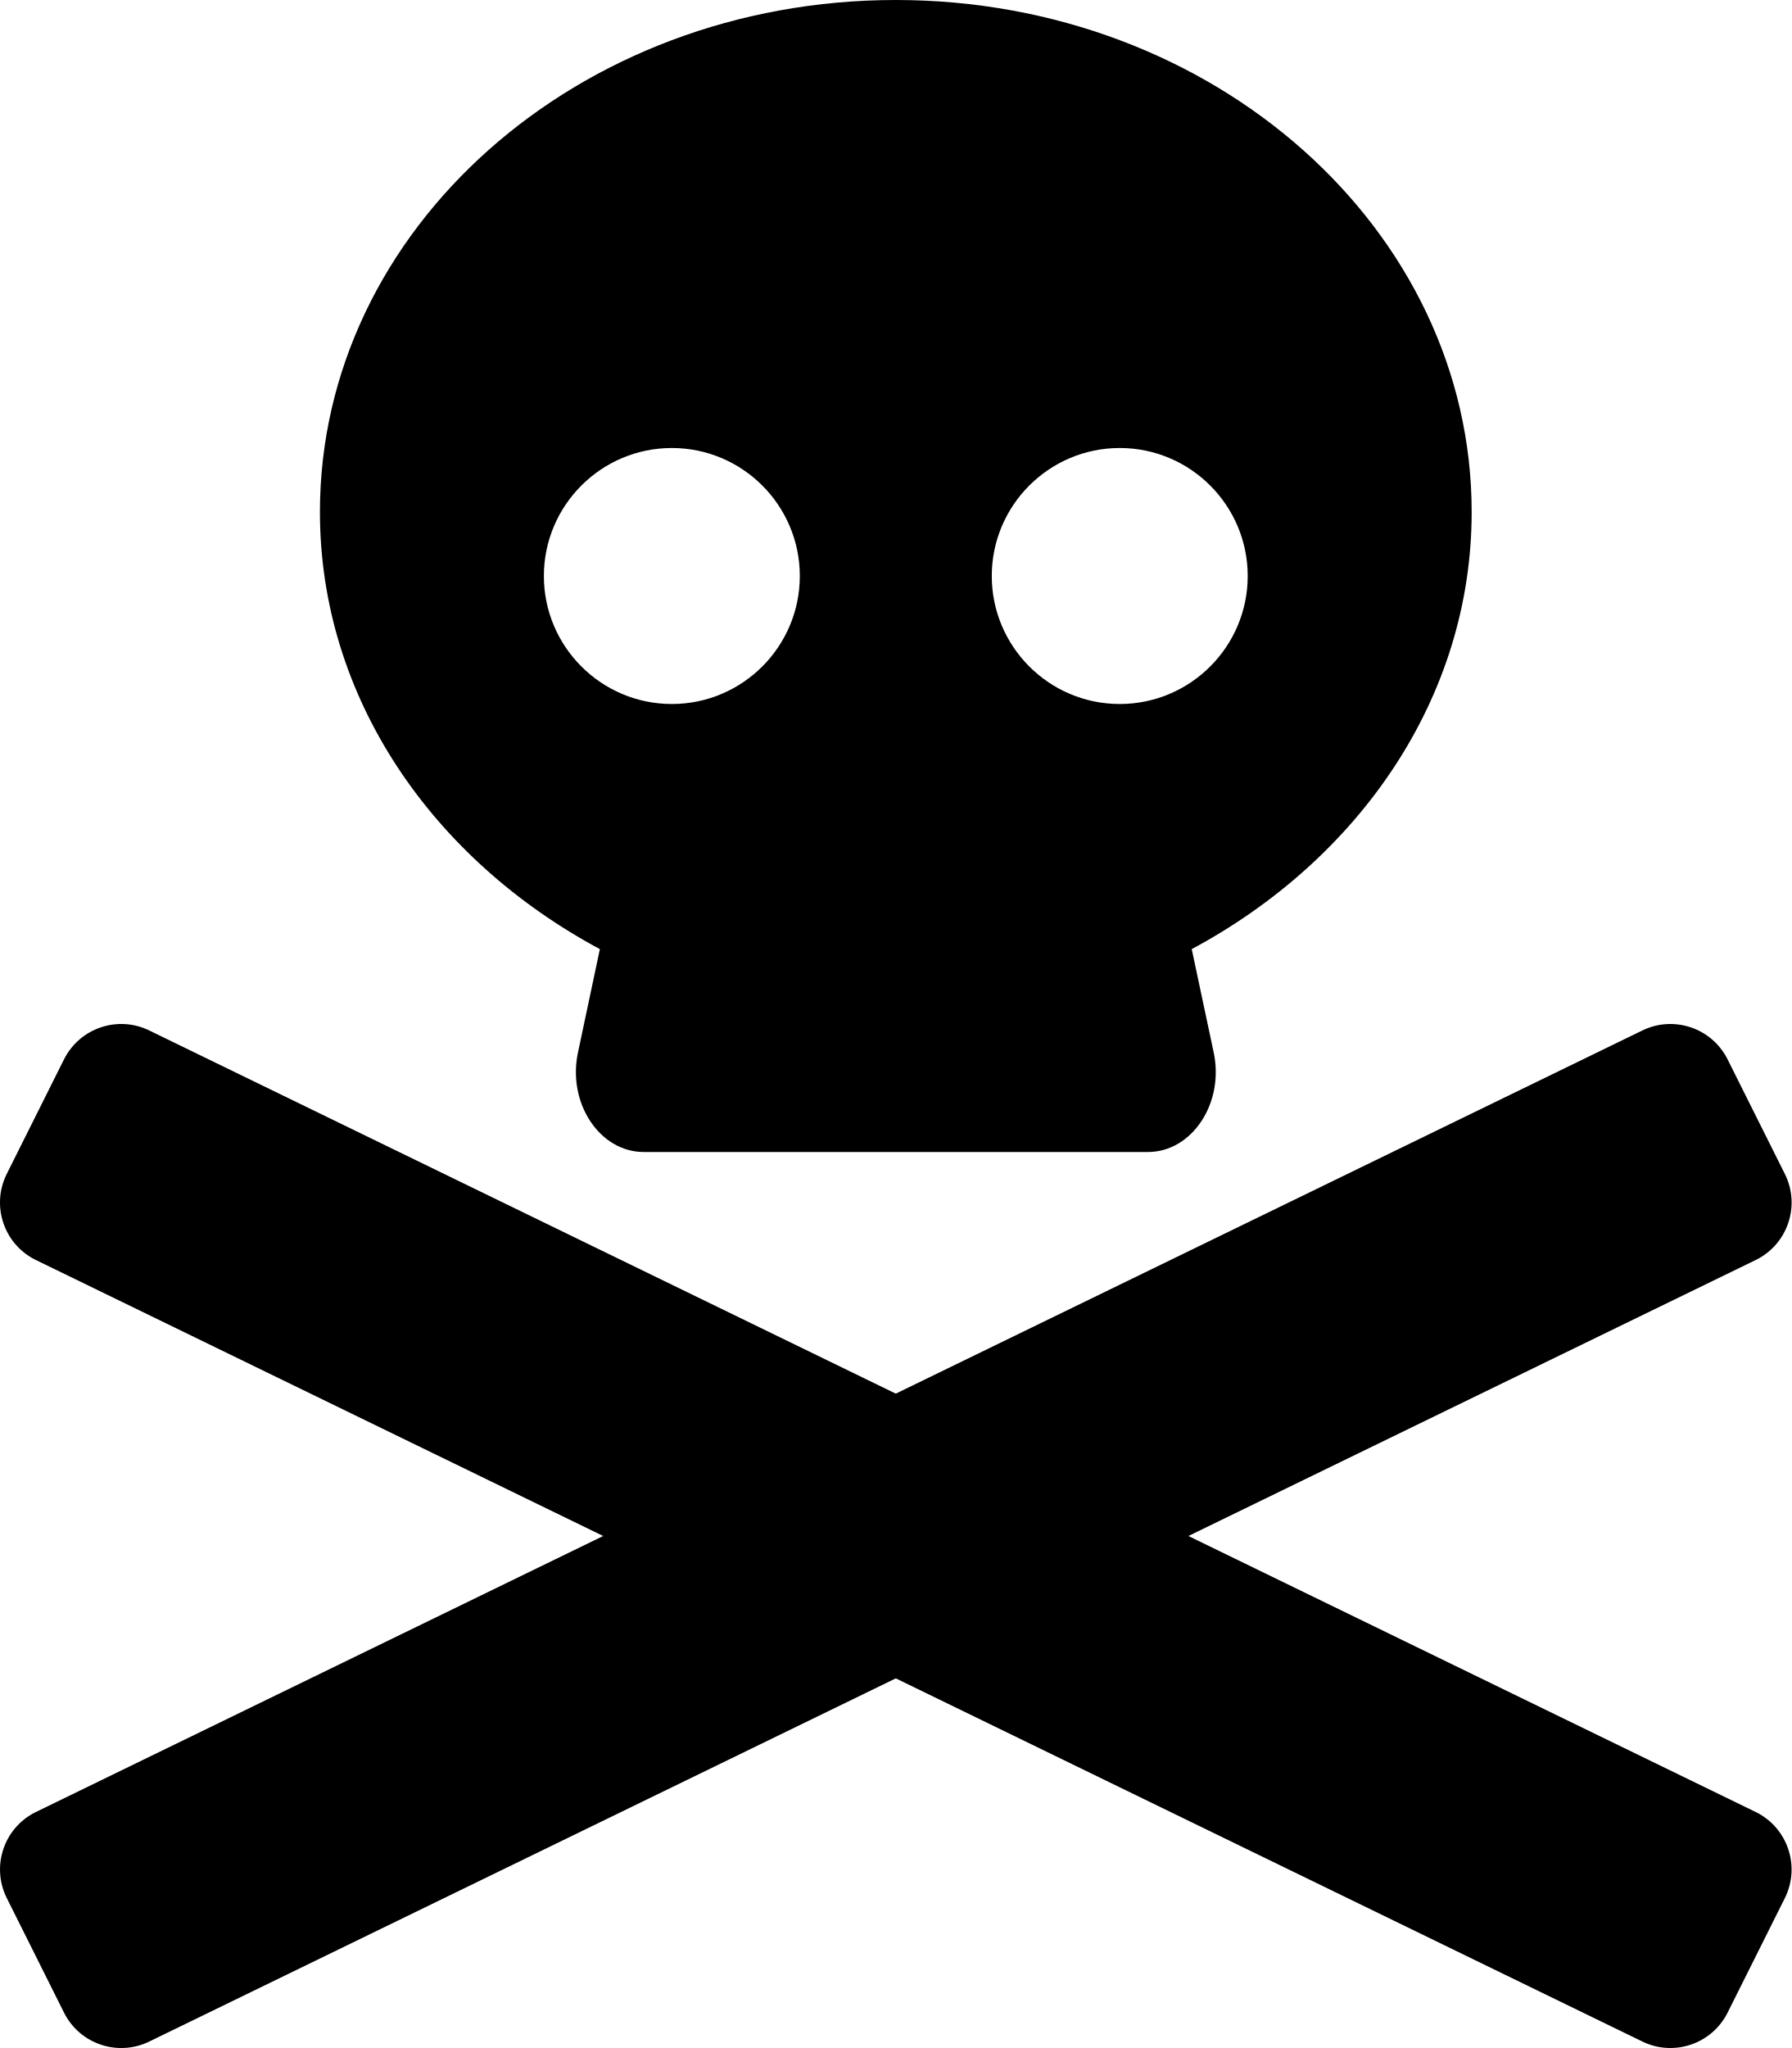
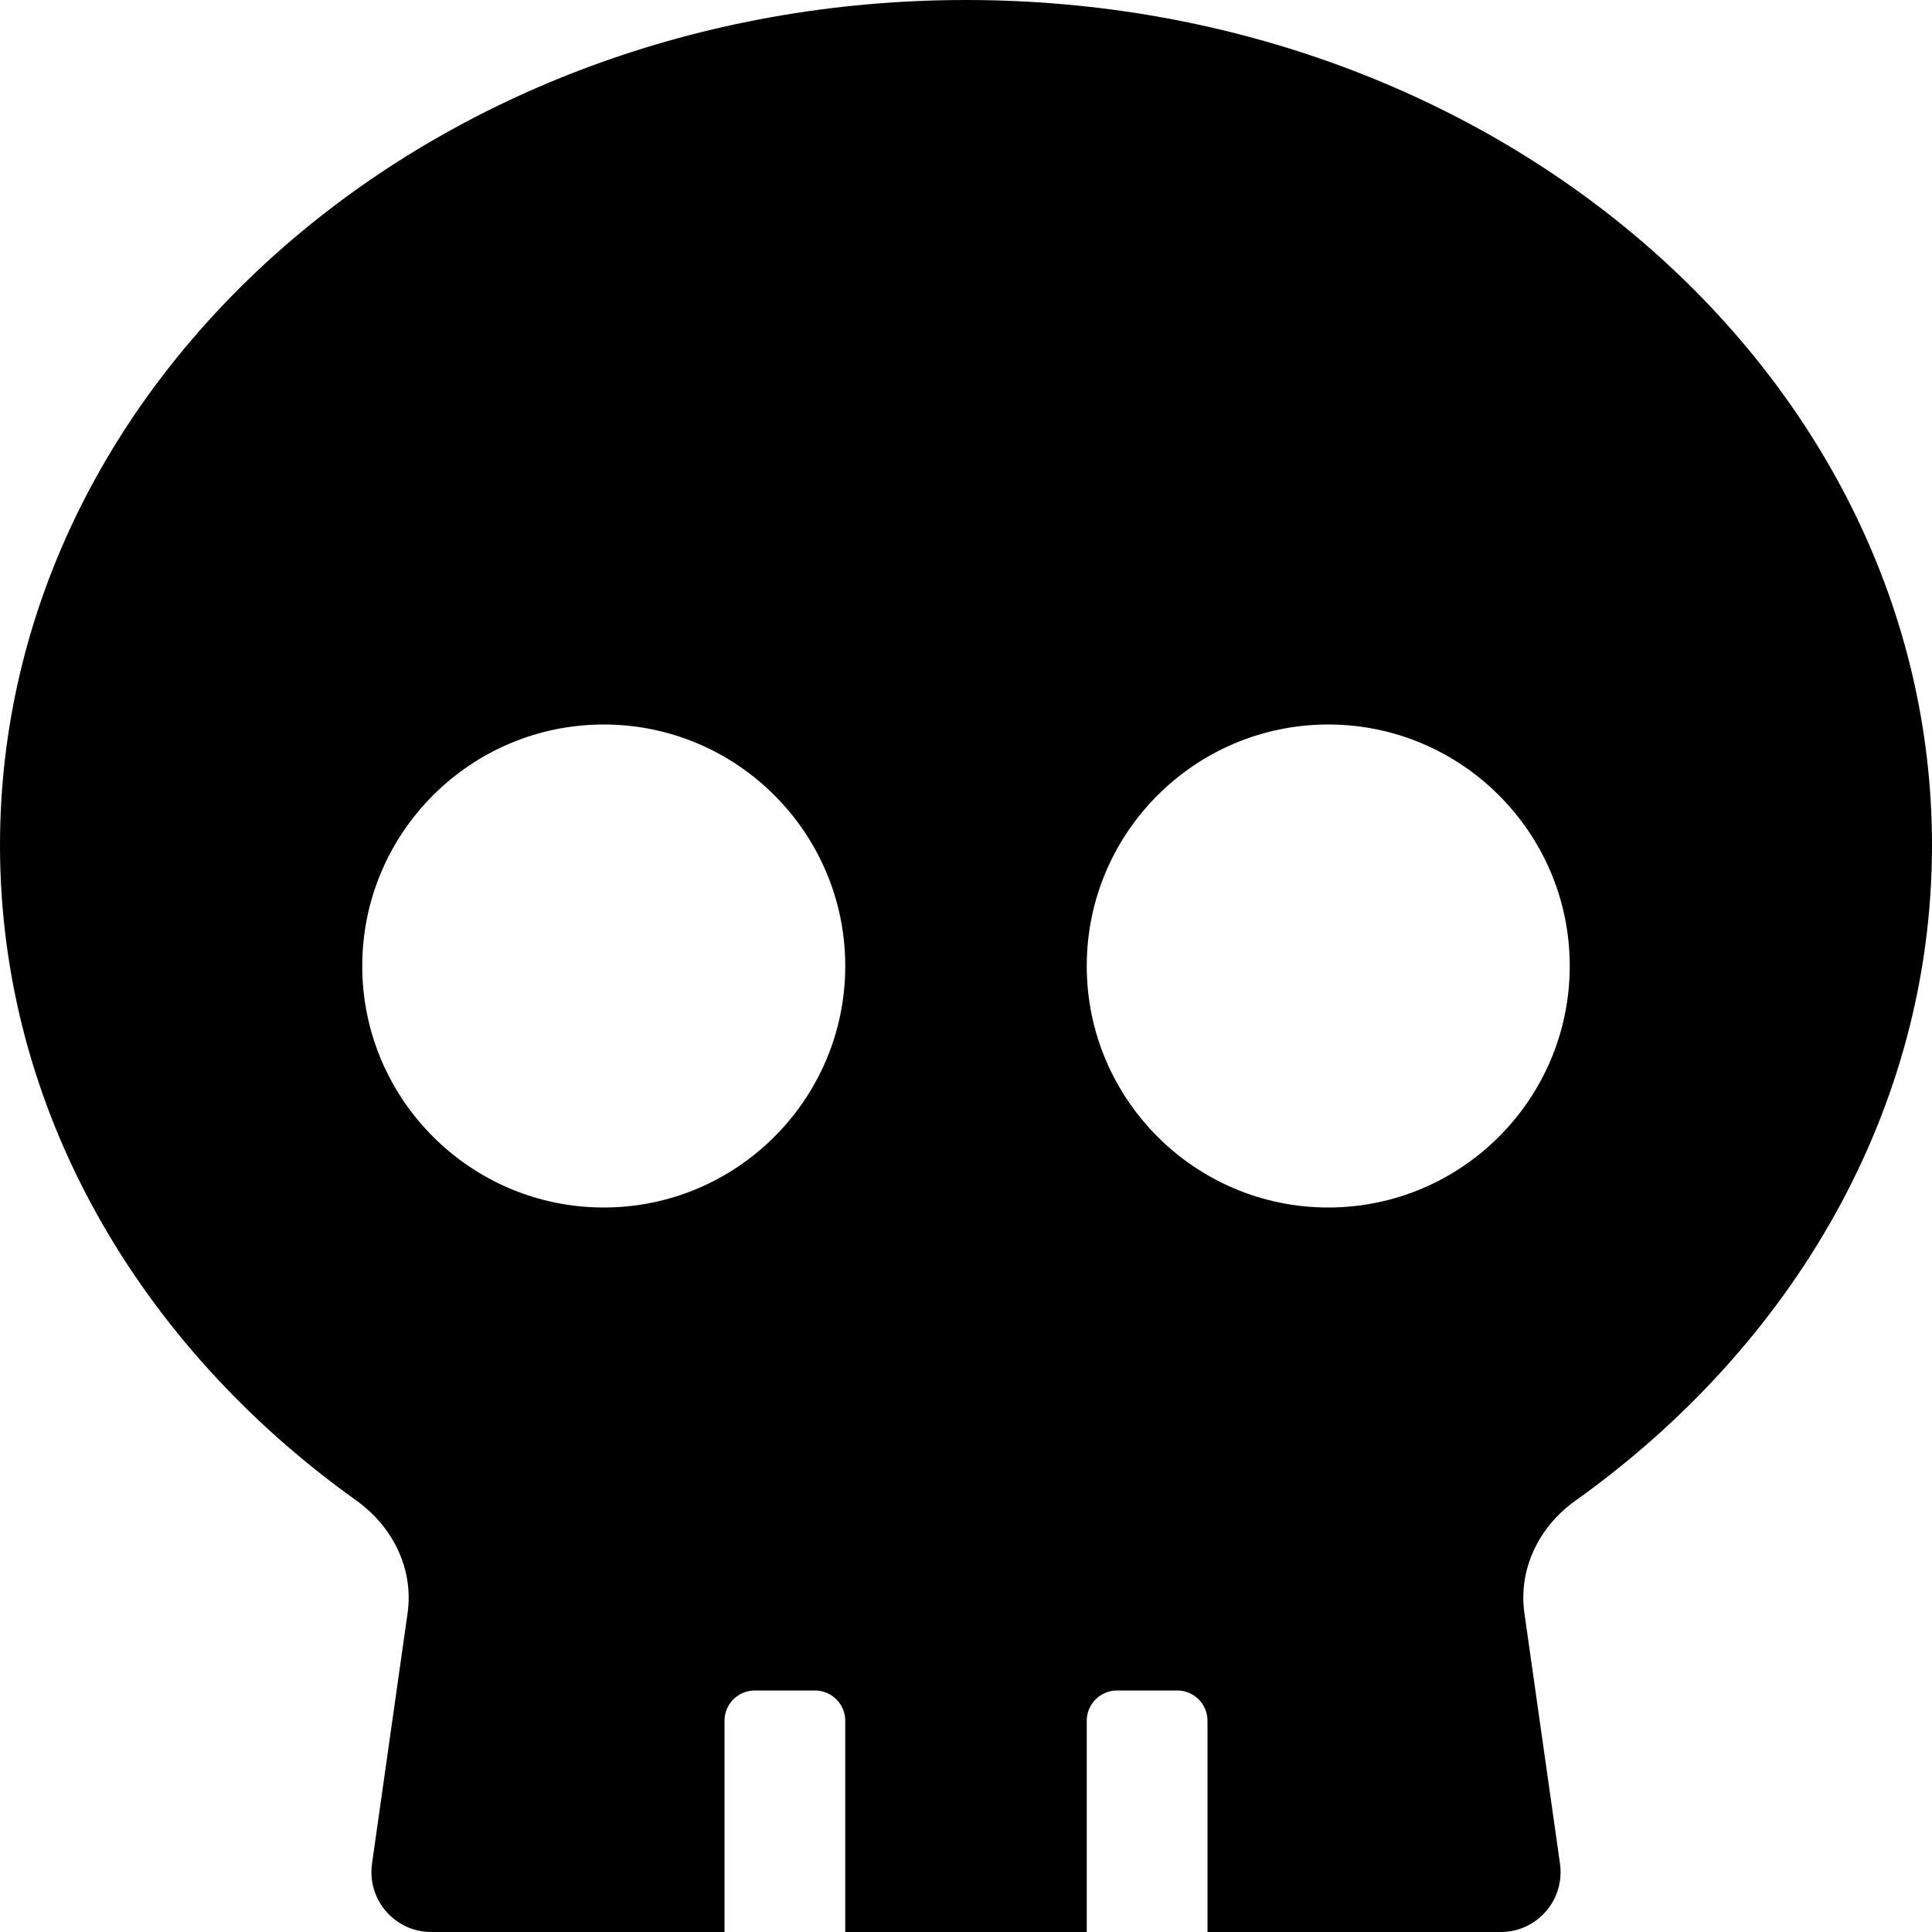
- <svg xmlns="http://www.w3.org/2000/svg" aria-hidden="true" focusable="false" data-prefix="fas" data-icon="skull-crossbones" class="svg-inline--fa fa-skull-crossbones fa-w-14" role="img" viewBox="0 0 448 512">
-   <path fill="currentColor" d="M439.15 453.06L297.17 384l141.99-69.06c7.9-3.95 11.11-13.56 7.15-21.46L432 264.85c-3.95-7.9-13.56-11.11-21.47-7.16L224 348.41 37.47 257.69c-7.9-3.95-17.51-.75-21.47 7.16L1.69 293.48c-3.95 7.9-.75 17.51 7.15 21.46L150.83 384 8.85 453.06c-7.9 3.95-11.11 13.56-7.15 21.47l14.31 28.63c3.95 7.9 13.56 11.11 21.47 7.15L224 419.59l186.53 90.72c7.9 3.95 17.51.75 21.47-7.15l14.31-28.63c3.95-7.91.74-17.52-7.16-21.47zM150 237.28l-5.48 25.87c-2.67 12.62 5.42 24.85 16.45 24.85h126.08c11.03 0 19.12-12.23 16.45-24.85l-5.5-25.87c41.78-22.41 70-62.75 70-109.28C368 57.31 303.53 0 224 0S80 57.31 80 128c0 46.53 28.22 86.87 70 109.28zM280 112c17.65 0 32 14.35 32 32s-14.35 32-32 32-32-14.35-32-32 14.35-32 32-32zm-112 0c17.65 0 32 14.35 32 32s-14.35 32-32 32-32-14.35-32-32 14.35-32 32-32z" />
+ <svg xmlns="http://www.w3.org/2000/svg" aria-hidden="true" focusable="false" data-prefix="fas" data-icon="skull" class="svg-inline--fa fa-skull fa-w-16" role="img" viewBox="0 0 512 512">
+   <path fill="currentColor" d="M256 0C114.6 0 0 100.3 0 224c0 70.1 36.9 132.6 94.5 173.7 9.6 6.9 15.2 18.1 13.5 29.9l-9.4 66.2c-1.4 9.6 6 18.2 15.7 18.2H192v-56c0-4.4 3.6-8 8-8h16c4.4 0 8 3.6 8 8v56h64v-56c0-4.4 3.6-8 8-8h16c4.4 0 8 3.6 8 8v56h77.7c9.7 0 17.1-8.6 15.7-18.2l-9.4-66.2c-1.7-11.7 3.8-23 13.5-29.9C475.1 356.6 512 294.1 512 224 512 100.3 397.4 0 256 0zm-96 320c-35.3 0-64-28.7-64-64s28.7-64 64-64 64 28.7 64 64-28.7 64-64 64zm192 0c-35.3 0-64-28.7-64-64s28.7-64 64-64 64 28.7 64 64-28.7 64-64 64z" />
</svg>
